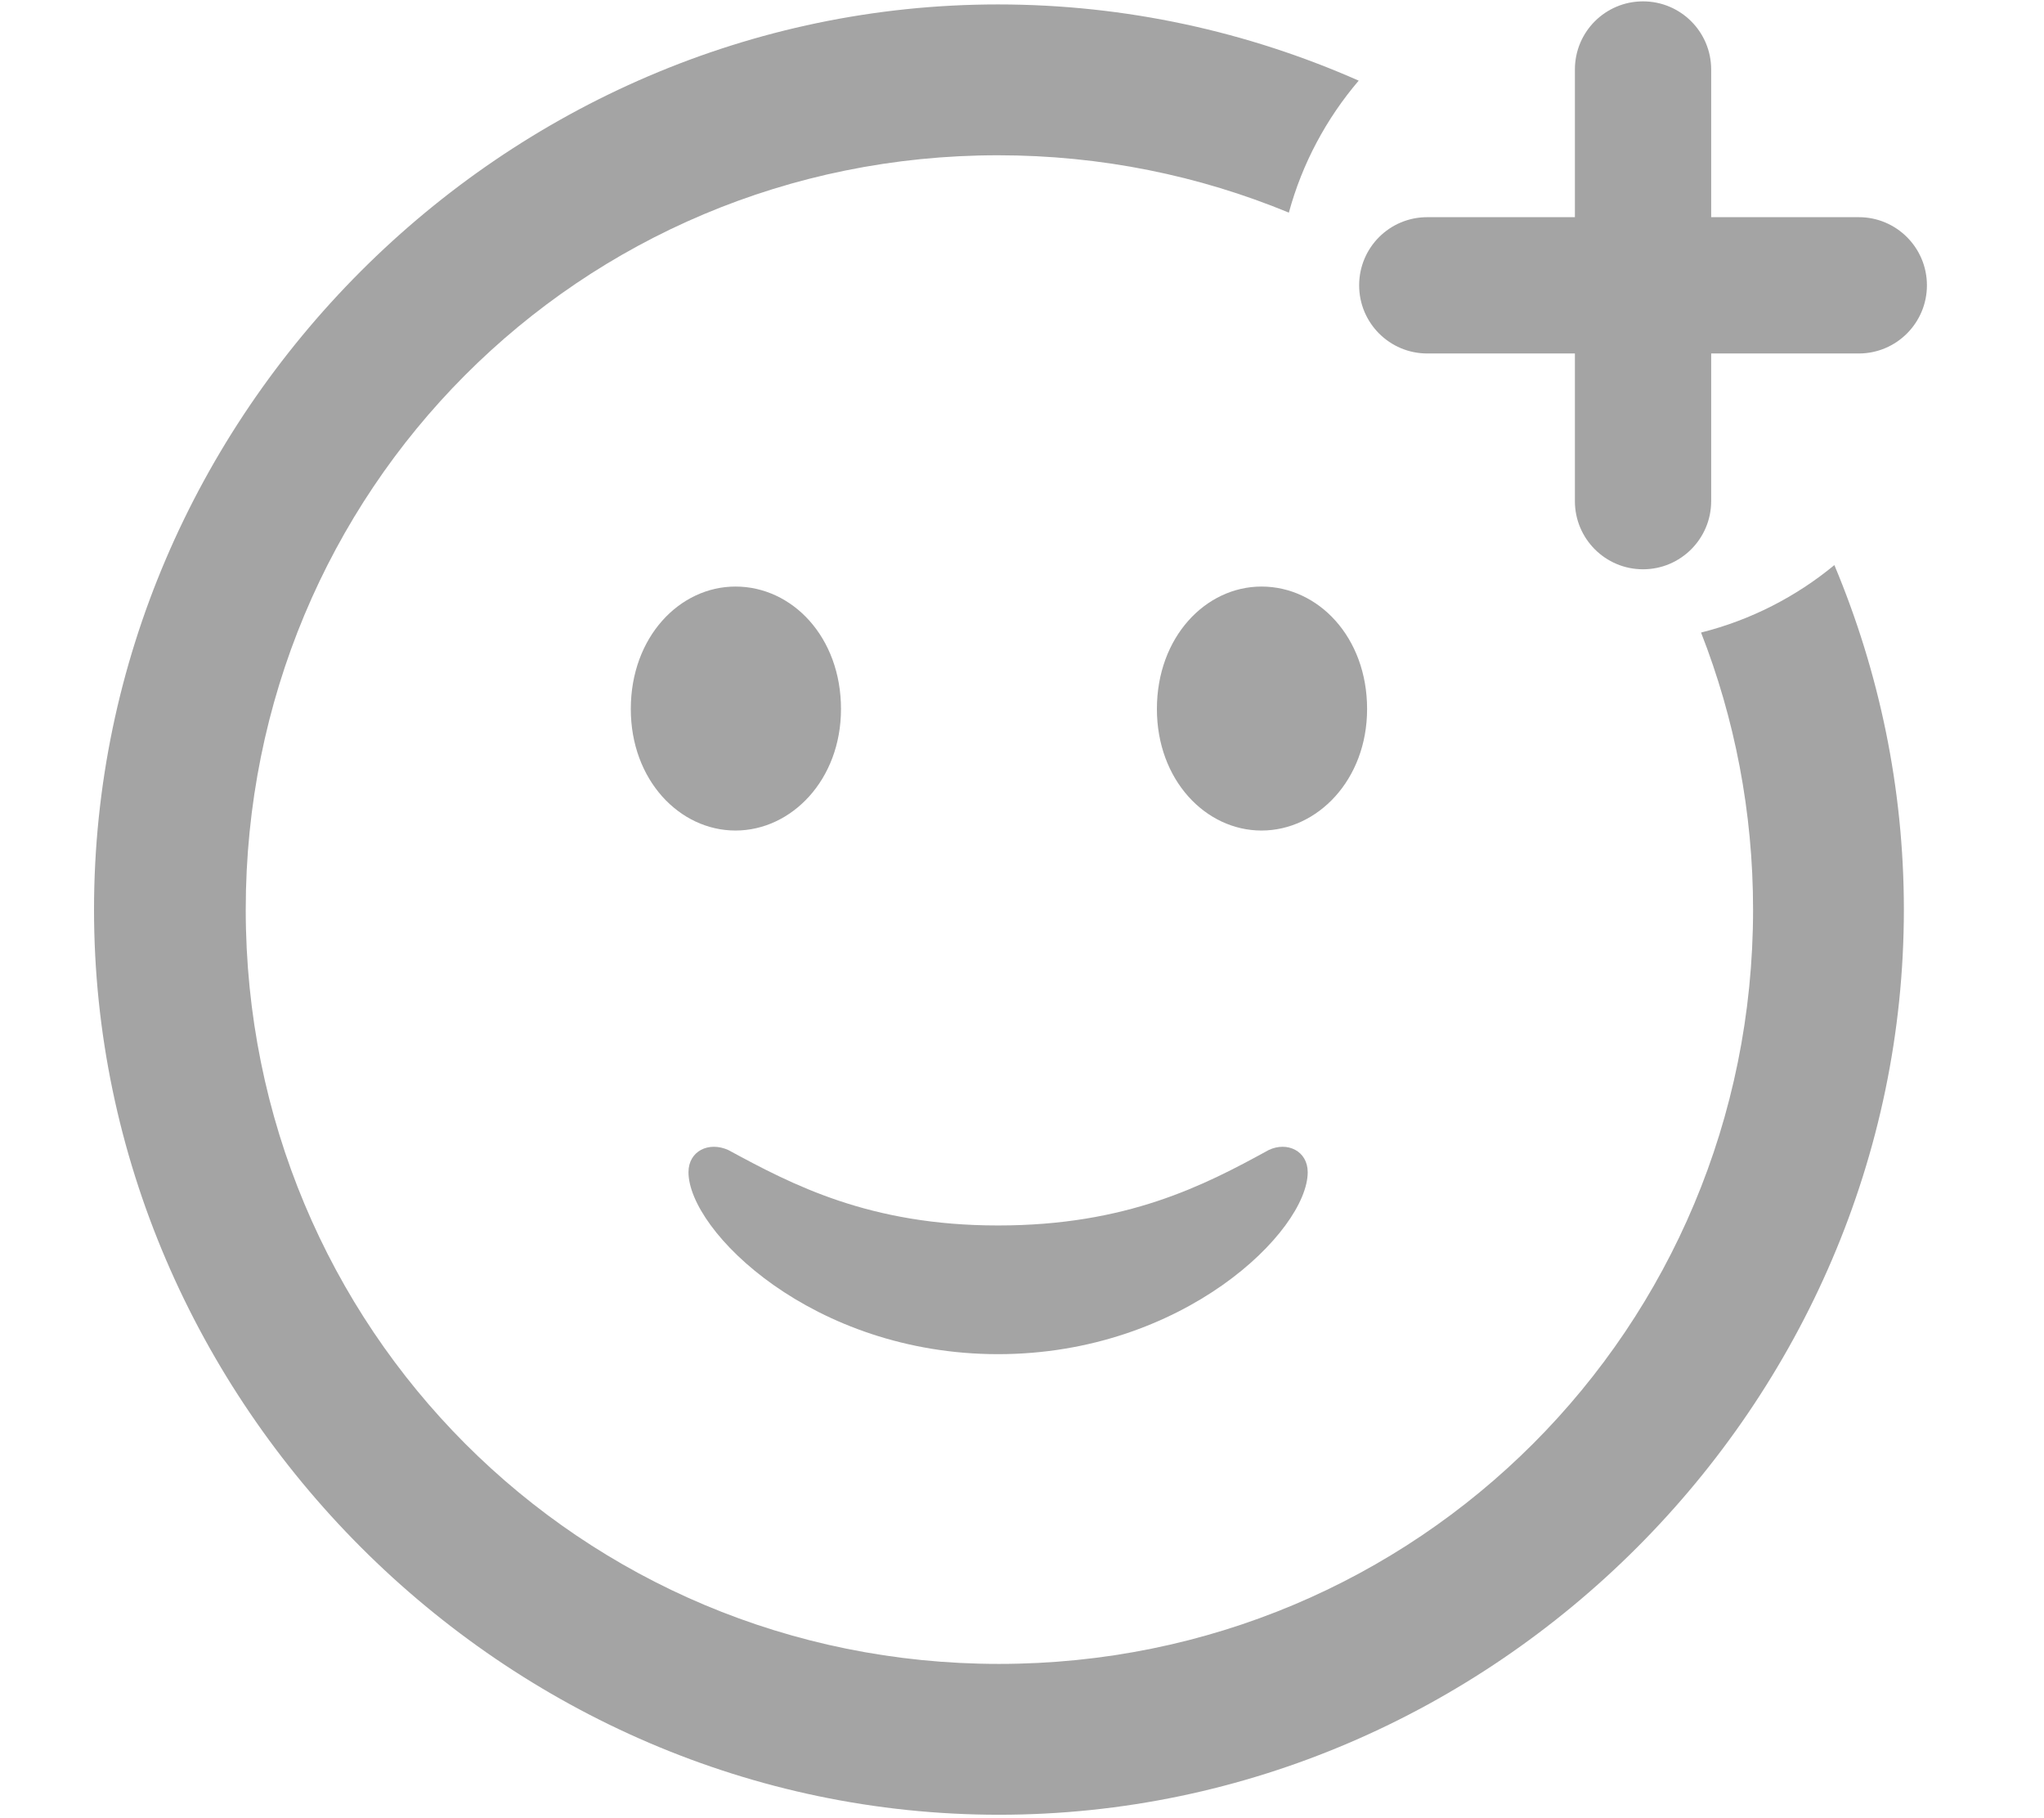
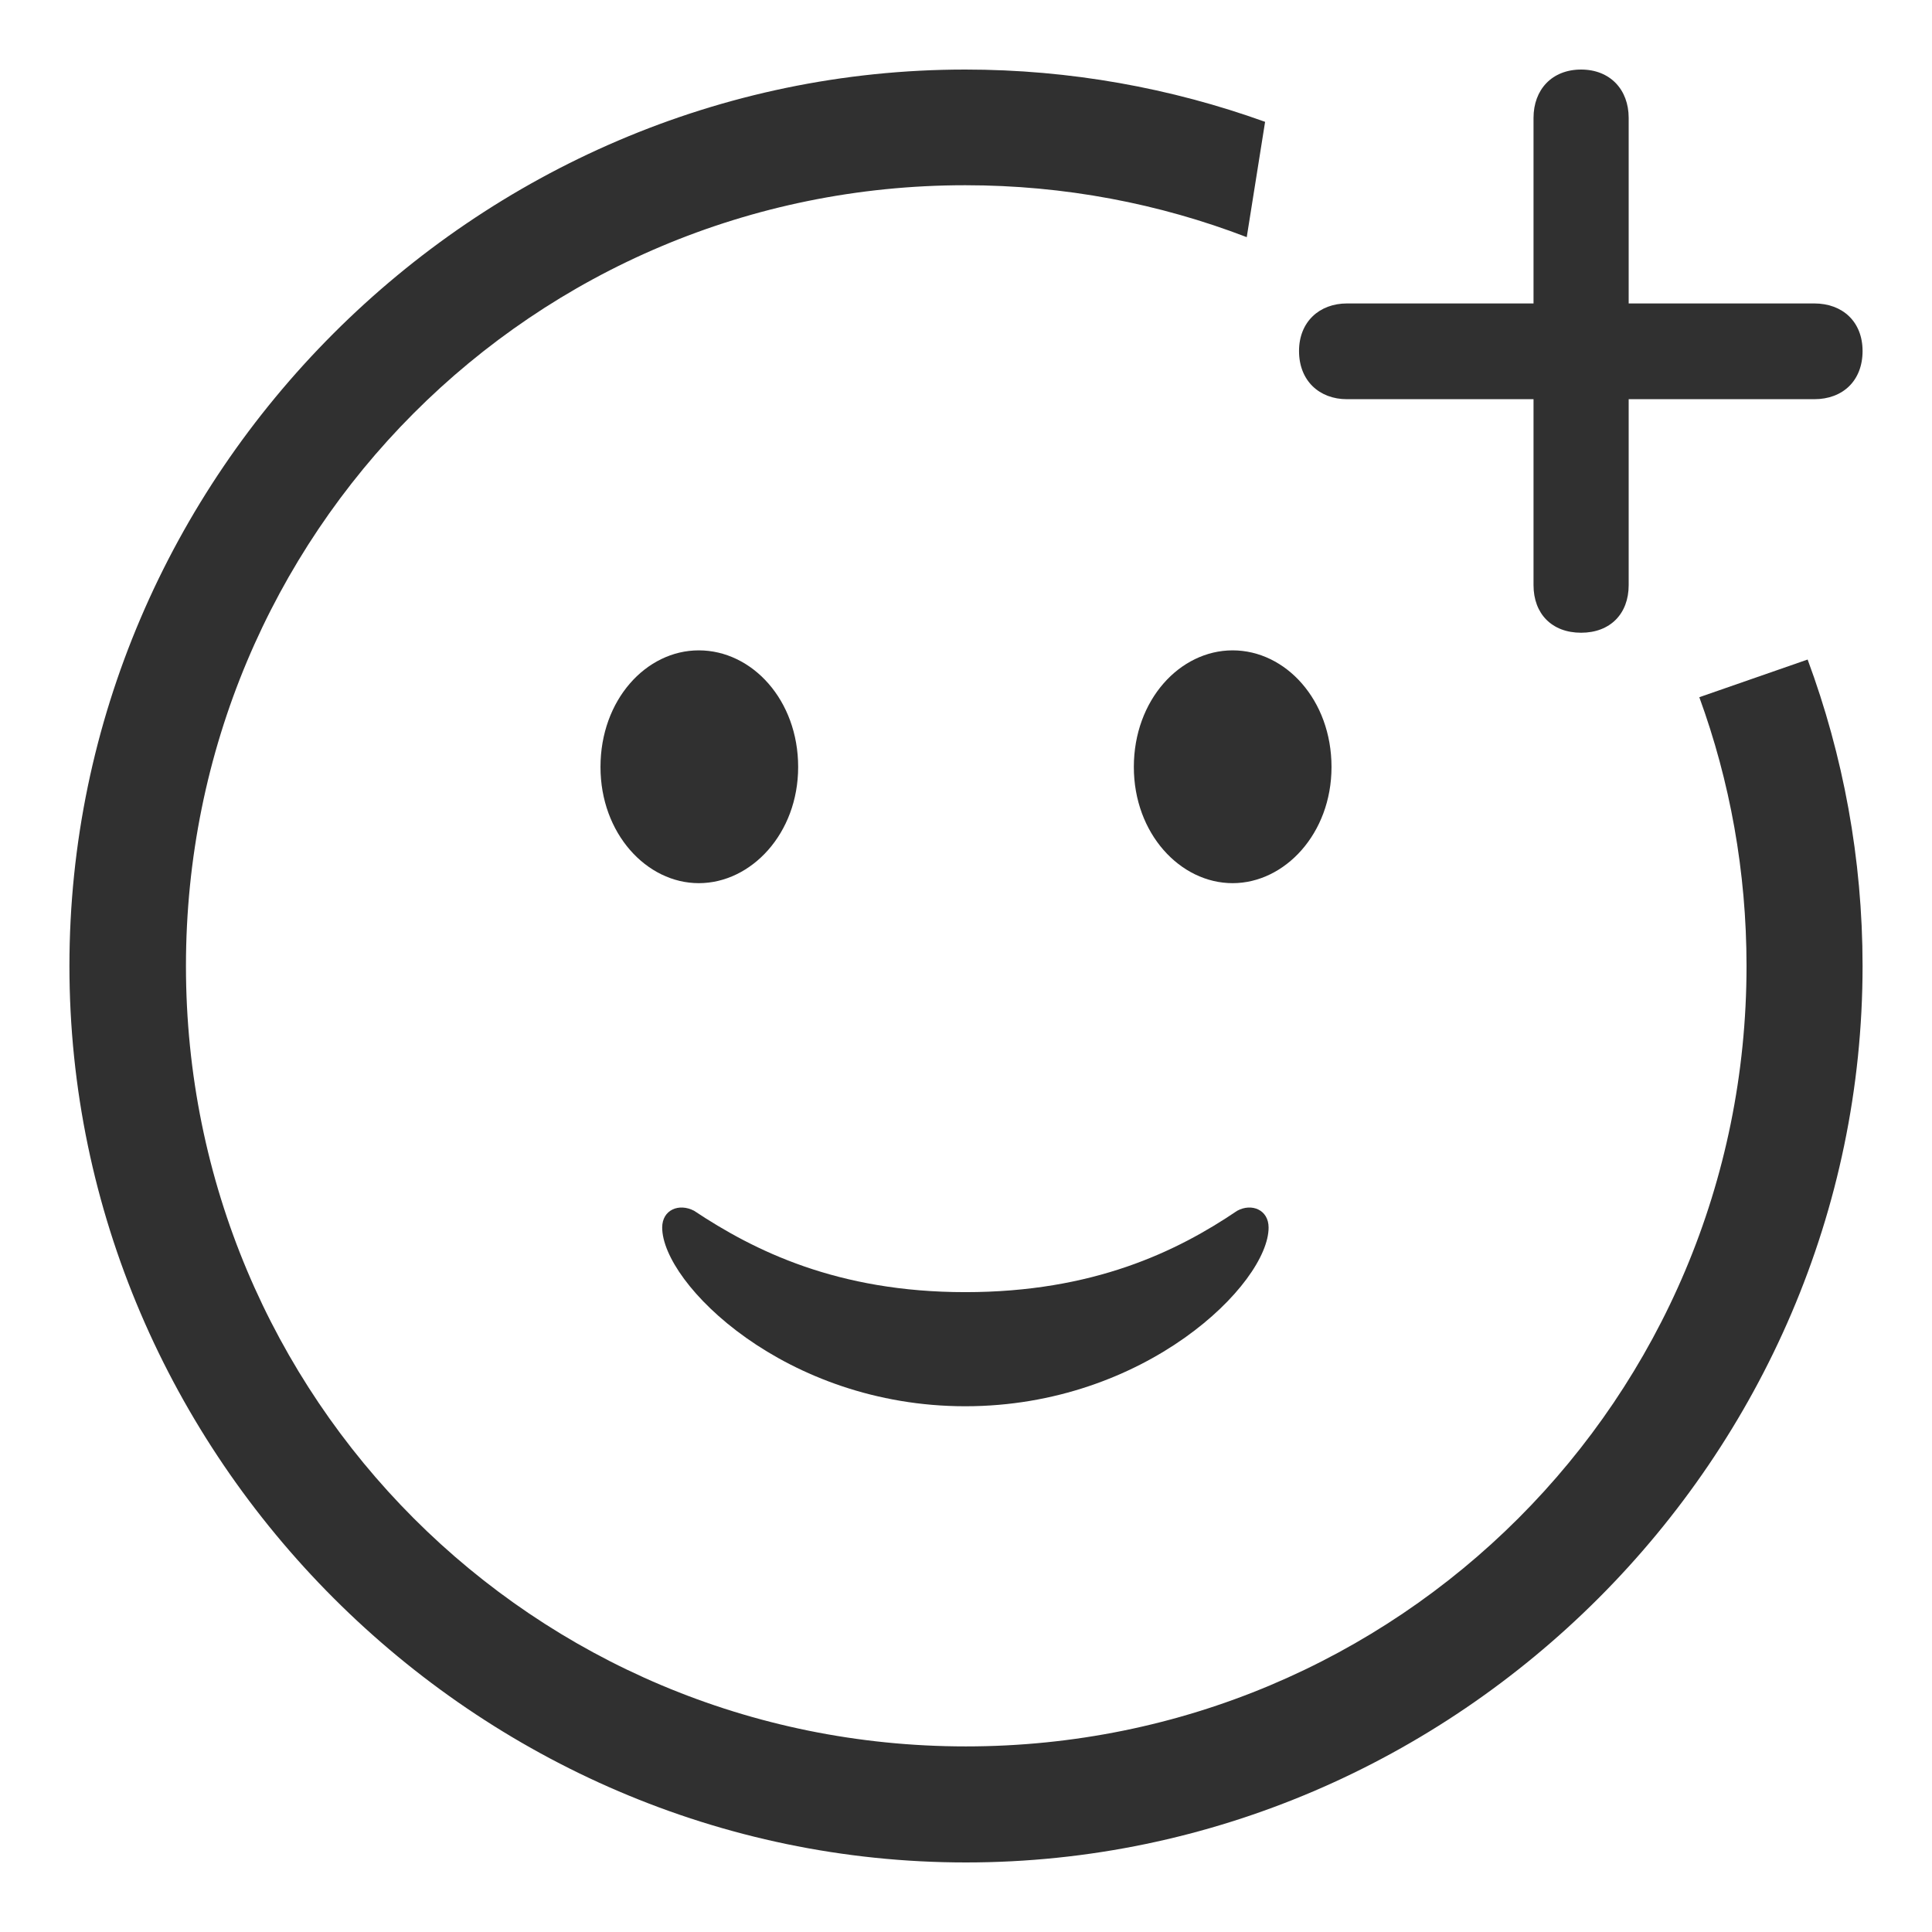
- <svg xmlns="http://www.w3.org/2000/svg" width="18" height="16" viewBox="0 0 18 16" fill="none">
-   <g id="Group">
-     <path id="Subtract" fill-rule="evenodd" clip-rule="evenodd" d="M11.965 0.71C10.989 0.279 9.914 0.039 8.789 0.039C4.438 0.039 0.828 3.648 0.828 8.008C0.828 12.359 4.445 15.977 8.797 15.977C13.156 15.977 16.766 12.359 16.766 8.008C16.766 6.937 16.547 5.912 16.154 4.975C15.817 5.253 15.418 5.459 14.98 5.569C15.275 6.323 15.438 7.145 15.438 8.008C15.438 11.695 12.484 14.649 8.797 14.649C5.109 14.649 2.164 11.695 2.164 8.008C2.164 4.32 5.102 1.367 8.789 1.367C9.698 1.367 10.563 1.547 11.35 1.872C11.468 1.438 11.681 1.043 11.965 0.71Z" fill="#A4A4A4" />
-     <path id="Vector" d="M8.789 11.922C10.422 11.922 11.516 10.836 11.516 10.32C11.516 10.133 11.336 10.047 11.172 10.125C10.602 10.438 9.922 10.789 8.789 10.789C7.656 10.789 6.977 10.43 6.414 10.125C6.242 10.047 6.063 10.133 6.063 10.32C6.063 10.836 7.156 11.922 8.789 11.922ZM6.477 7.312C6.969 7.312 7.406 6.867 7.406 6.242C7.406 5.609 6.977 5.164 6.477 5.164C5.984 5.164 5.555 5.609 5.555 6.242C5.555 6.867 5.984 7.312 6.477 7.312ZM11.109 7.312C11.601 7.312 12.039 6.867 12.039 6.242C12.039 5.609 11.609 5.164 11.109 5.164C10.617 5.164 10.188 5.609 10.188 6.242C10.188 6.867 10.617 7.312 11.109 7.312Z" fill="#A4A4A4" />
-     <path id="Union" fill-rule="evenodd" clip-rule="evenodd" d="M13.869 4.412C13.869 4.743 14.137 5.012 14.469 5.012C14.8 5.012 15.069 4.743 15.069 4.412V3.112H16.369C16.7 3.112 16.969 2.843 16.969 2.512C16.969 2.18 16.7 1.912 16.369 1.912H15.069V0.612C15.069 0.28 14.8 0.012 14.469 0.012C14.137 0.012 13.869 0.28 13.869 0.612V1.912H12.569C12.237 1.912 11.969 2.18 11.969 2.512C11.969 2.843 12.237 3.112 12.569 3.112H13.869V4.412Z" fill="#A4A4A4" />
+ <svg xmlns="http://www.w3.org/2000/svg" width="16" height="16" viewBox="0 0 16 16" fill="none">
+   <g id="Group 1">
+     <path id="Subtract" fill-rule="evenodd" clip-rule="evenodd" d="M14.073 5.774C14.326 6.467 14.464 7.217 14.464 8C14.464 11.581 11.579 14.463 7.999 14.463C4.418 14.463 1.54 11.581 1.54 8C1.54 4.419 4.413 1.534 7.994 1.534C8.816 1.534 9.602 1.686 10.325 1.964L10.477 1.009C9.699 0.729 8.862 0.576 7.994 0.576C3.931 0.576 0.575 3.932 0.575 8C0.575 12.063 3.936 15.424 7.999 15.424C12.069 15.424 15.425 12.063 15.425 8C15.425 7.111 15.264 6.255 14.97 5.462L14.073 5.774Z" fill="#303030" />
+     <path id="Vector" d="M7.994 11.646C9.488 11.646 10.506 10.629 10.506 10.166C10.506 10.018 10.365 9.962 10.246 10.027C9.748 10.364 9.055 10.701 7.994 10.701C6.934 10.701 6.244 10.357 5.748 10.027C5.624 9.962 5.484 10.018 5.484 10.166C5.484 10.629 6.502 11.646 7.994 11.646ZM5.787 7.314C6.221 7.314 6.61 6.903 6.61 6.352C6.61 5.797 6.228 5.386 5.787 5.386C5.35 5.386 4.973 5.797 4.973 6.352C4.973 6.903 5.355 7.314 5.787 7.314ZM10.208 7.314C10.64 7.314 11.027 6.903 11.027 6.352C11.027 5.797 10.647 5.386 10.208 5.386C9.771 5.386 9.39 5.797 9.39 6.352C9.39 6.903 9.774 7.314 10.208 7.314Z" fill="#303030" />
+     <path id="Vector_2" d="M13.094 5.24C13.335 5.24 13.488 5.083 13.488 4.846V3.306H15.025C15.26 3.306 15.425 3.154 15.425 2.907C15.425 2.665 15.26 2.513 15.025 2.513H13.488V0.976C13.488 0.743 13.335 0.576 13.094 0.576C12.852 0.576 12.7 0.743 12.7 0.976V2.513H11.155C10.927 2.513 10.758 2.665 10.758 2.907C10.758 3.154 10.927 3.306 11.155 3.306H12.7V4.846C12.7 5.083 12.852 5.24 13.094 5.24Z" fill="#303030" />
  </g>
</svg>
